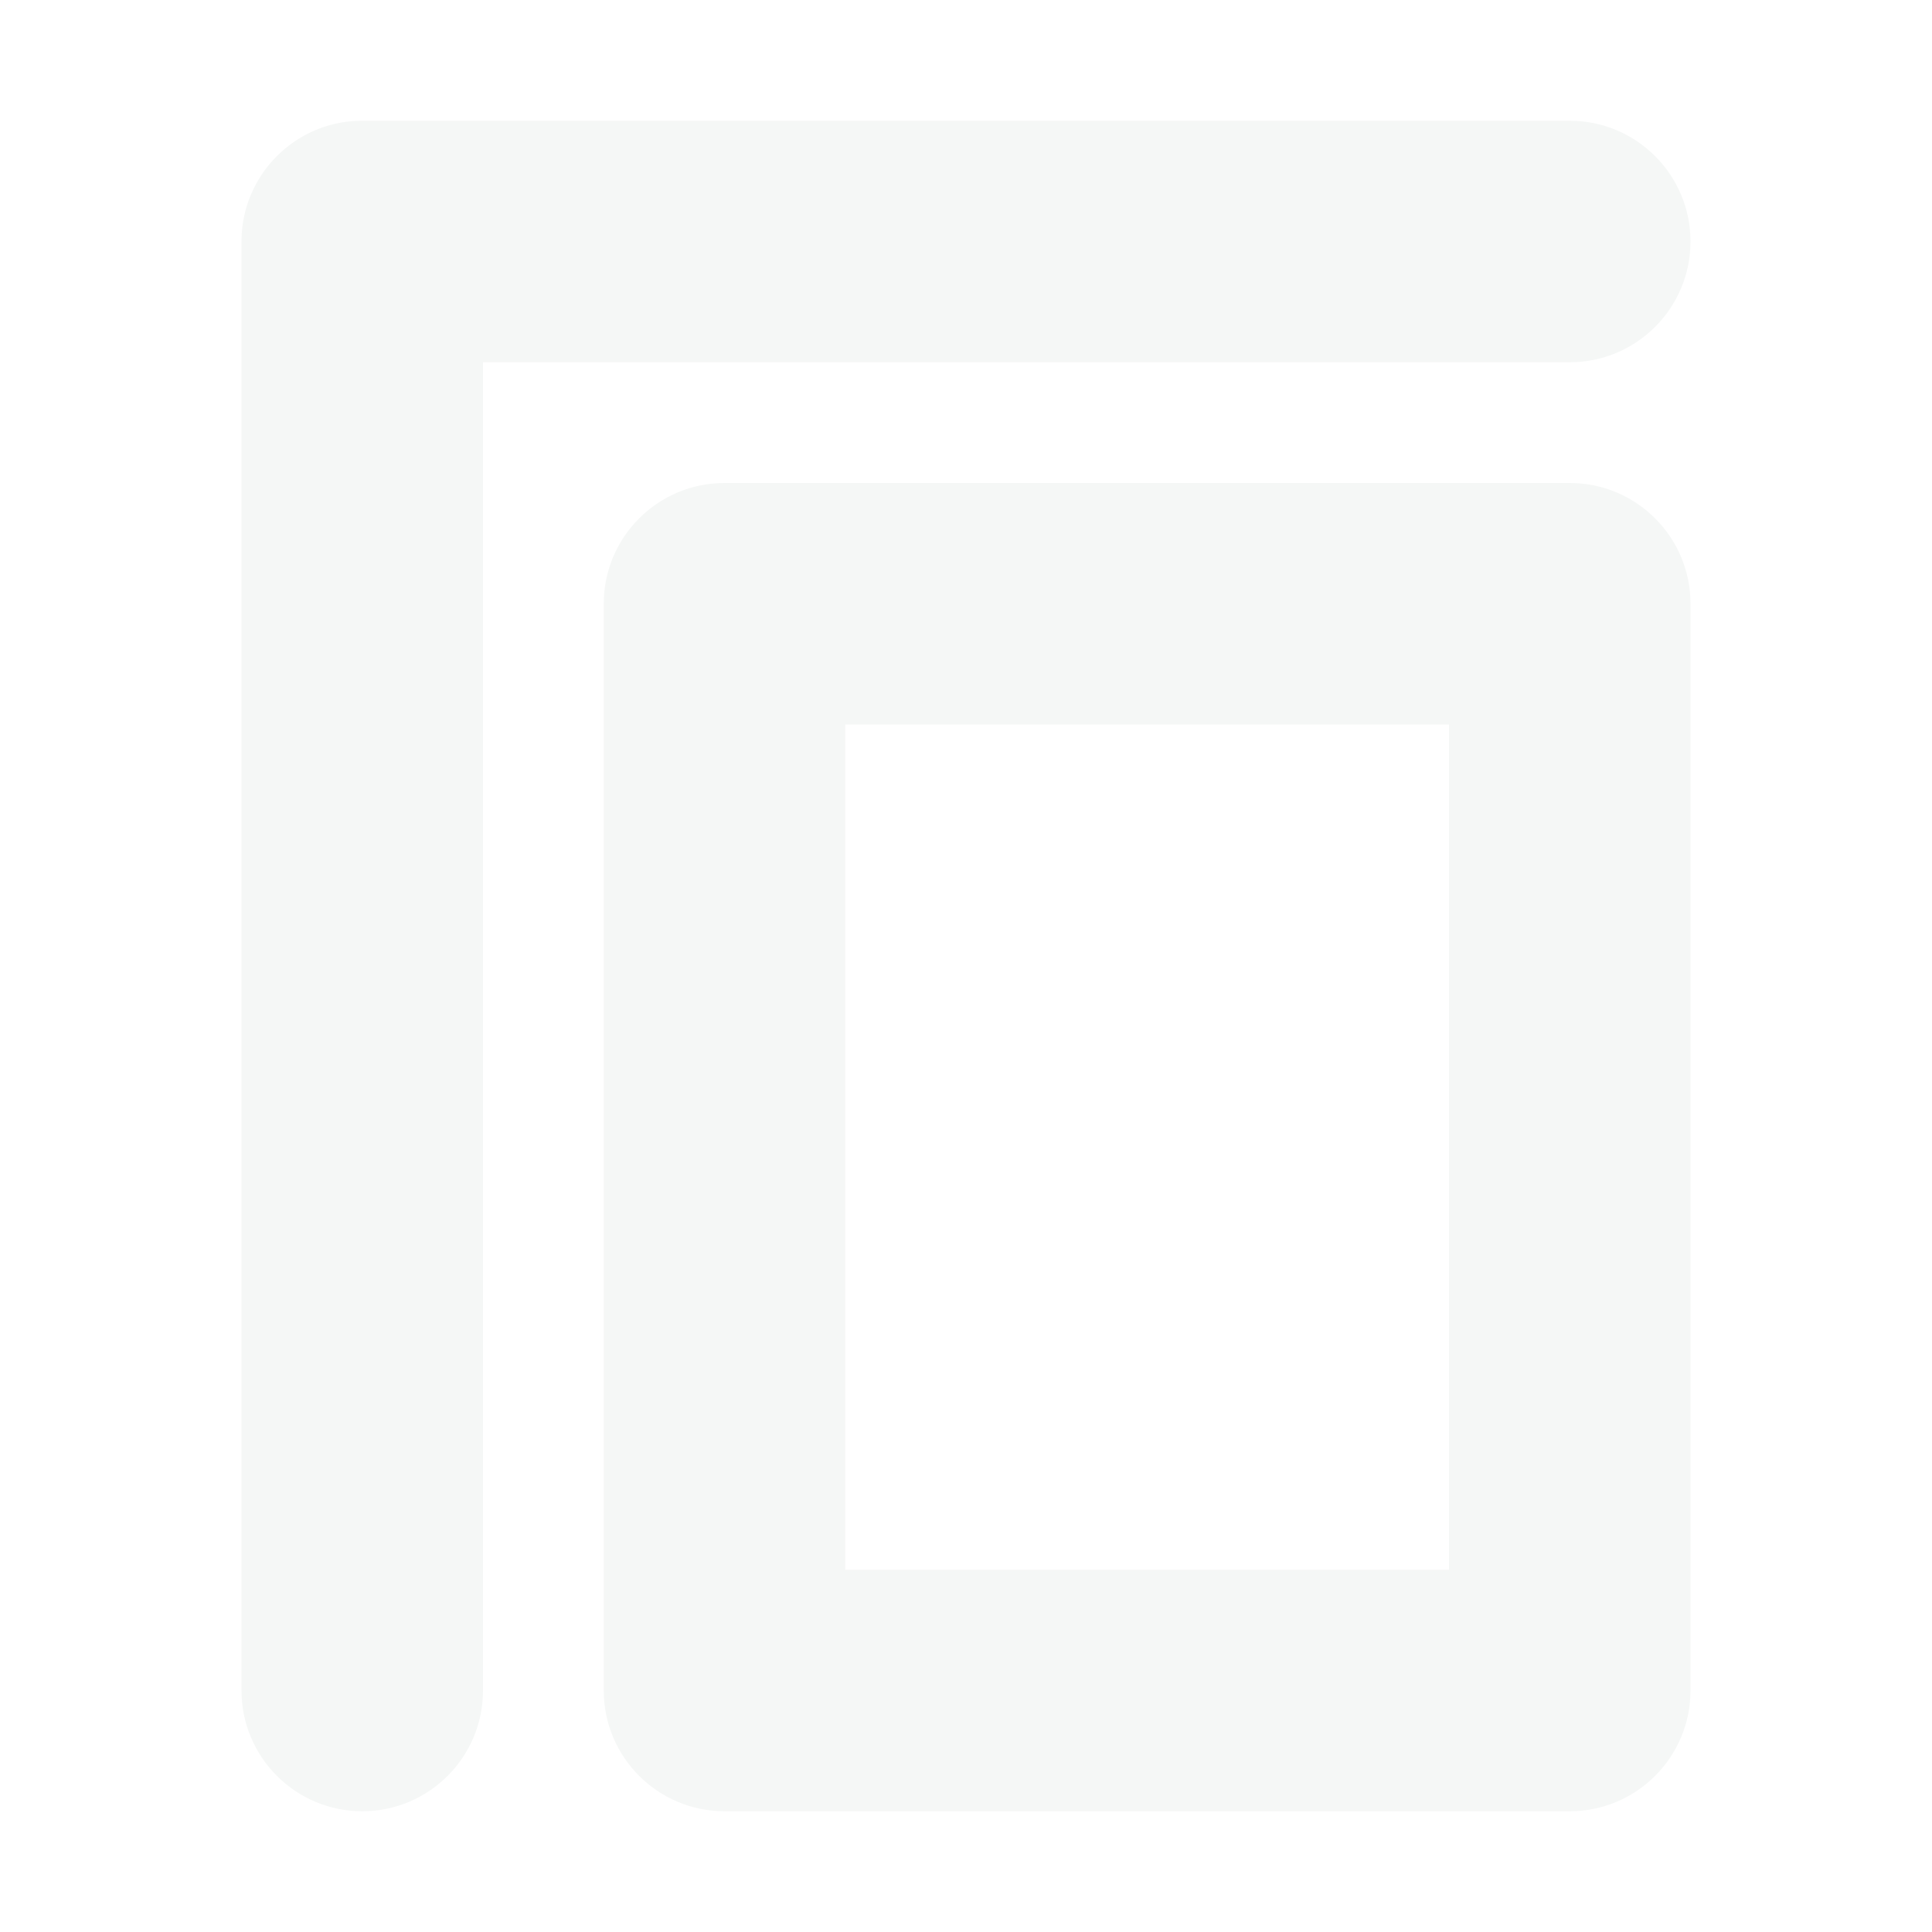
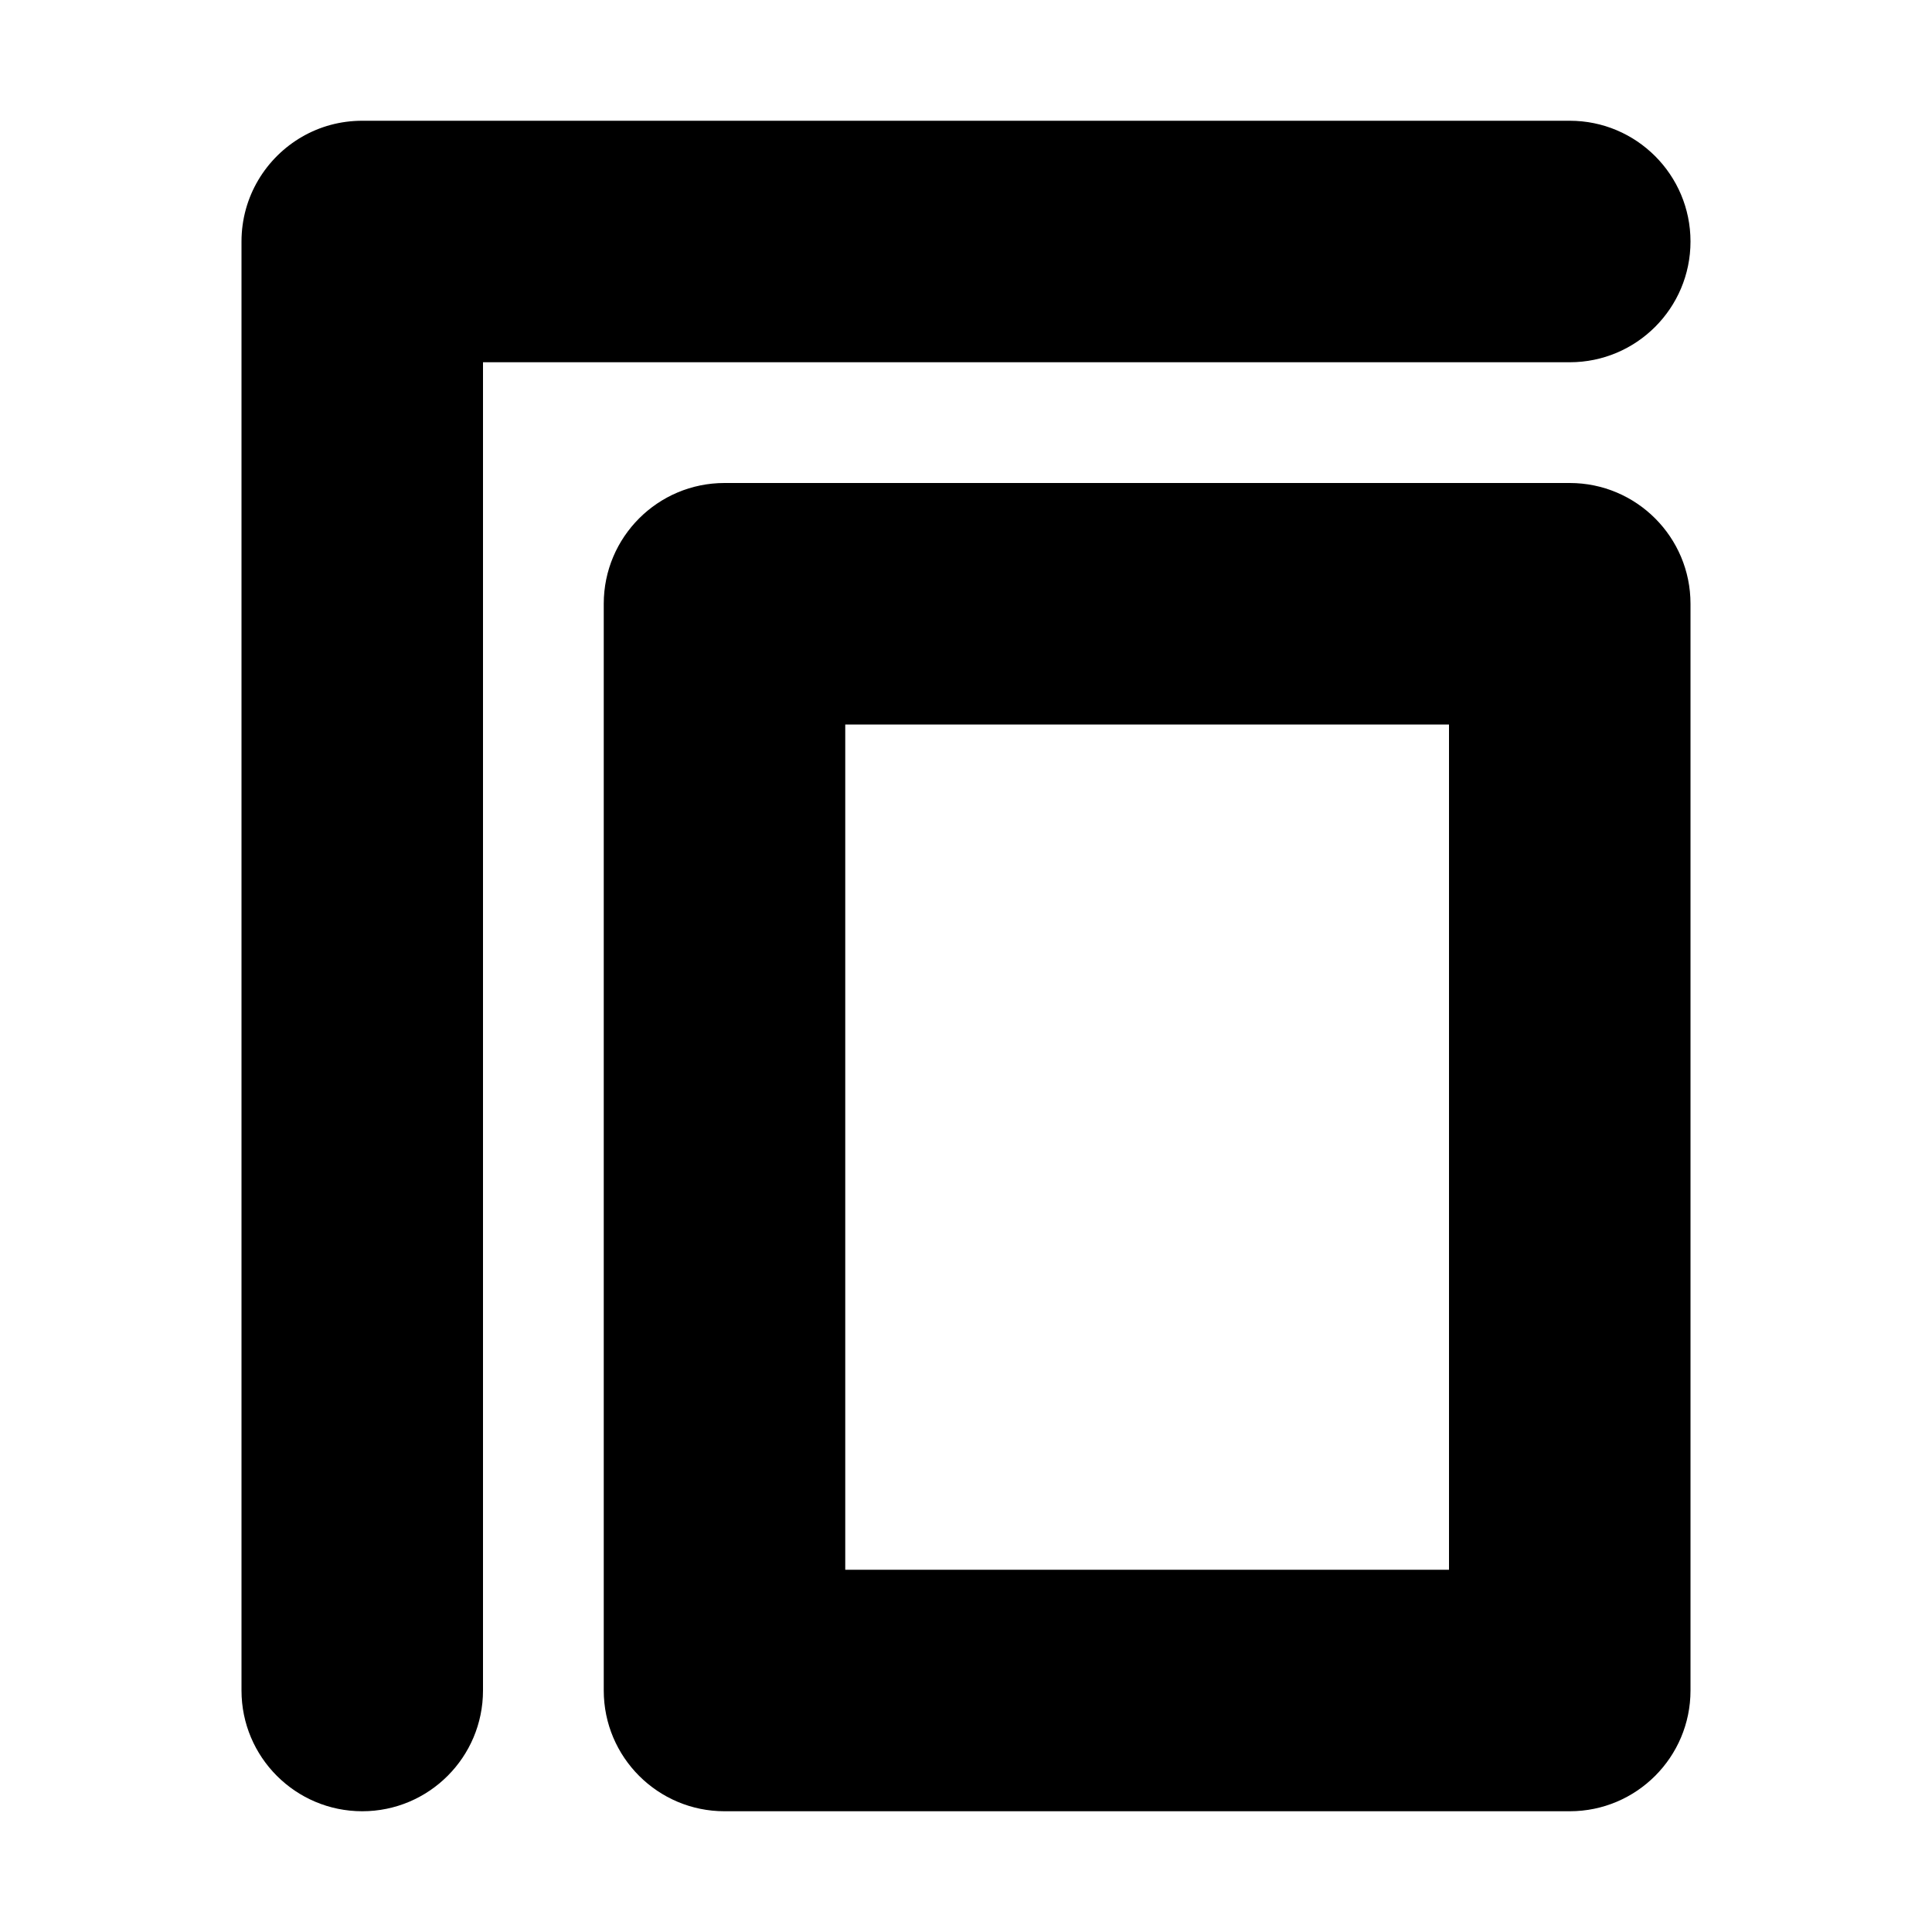
<svg xmlns="http://www.w3.org/2000/svg" width="16" height="16" viewBox="0 0 16 16" fill="none">
-   <path d="M3 15C2.448 15 2 14.552 2 14V2C2 1.629 2.202 1.306 2.501 1.133C2.648 1.048 2.818 1 3 1H13C13.552 1 14 1.448 14 2C14 2.552 13.552 3 13 3L4 3L4 14C4 14.552 3.552 15 3 15Z" fill="#F5F7F6" />
-   <path fill-rule="evenodd" clip-rule="evenodd" d="M5 5C5 4.448 5.448 4 6 4H13C13.552 4 14 4.448 14 5V14C14 14.552 13.552 15 13 15H6C5.448 15 5 14.552 5 14V5ZM7 13V6H12V13H7Z" fill="#F5F7F6" />
+   <path d="M3 15C2.448 15 2 14.552 2 14V2C2 1.629 2.202 1.306 2.501 1.133C2.648 1.048 2.818 1 3 1H13C13.552 1 14 1.448 14 2C14 2.552 13.552 3 13 3L4 3L4 14C4 14.552 3.552 15 3 15Z" fill="currentColor" />
+   <path fill-rule="evenodd" clip-rule="evenodd" d="M5 5C5 4.448 5.448 4 6 4H13C13.552 4 14 4.448 14 5V14C14 14.552 13.552 15 13 15H6C5.448 15 5 14.552 5 14V5ZM7 13V6H12V13H7Z" fill="currentColor" />
</svg>
